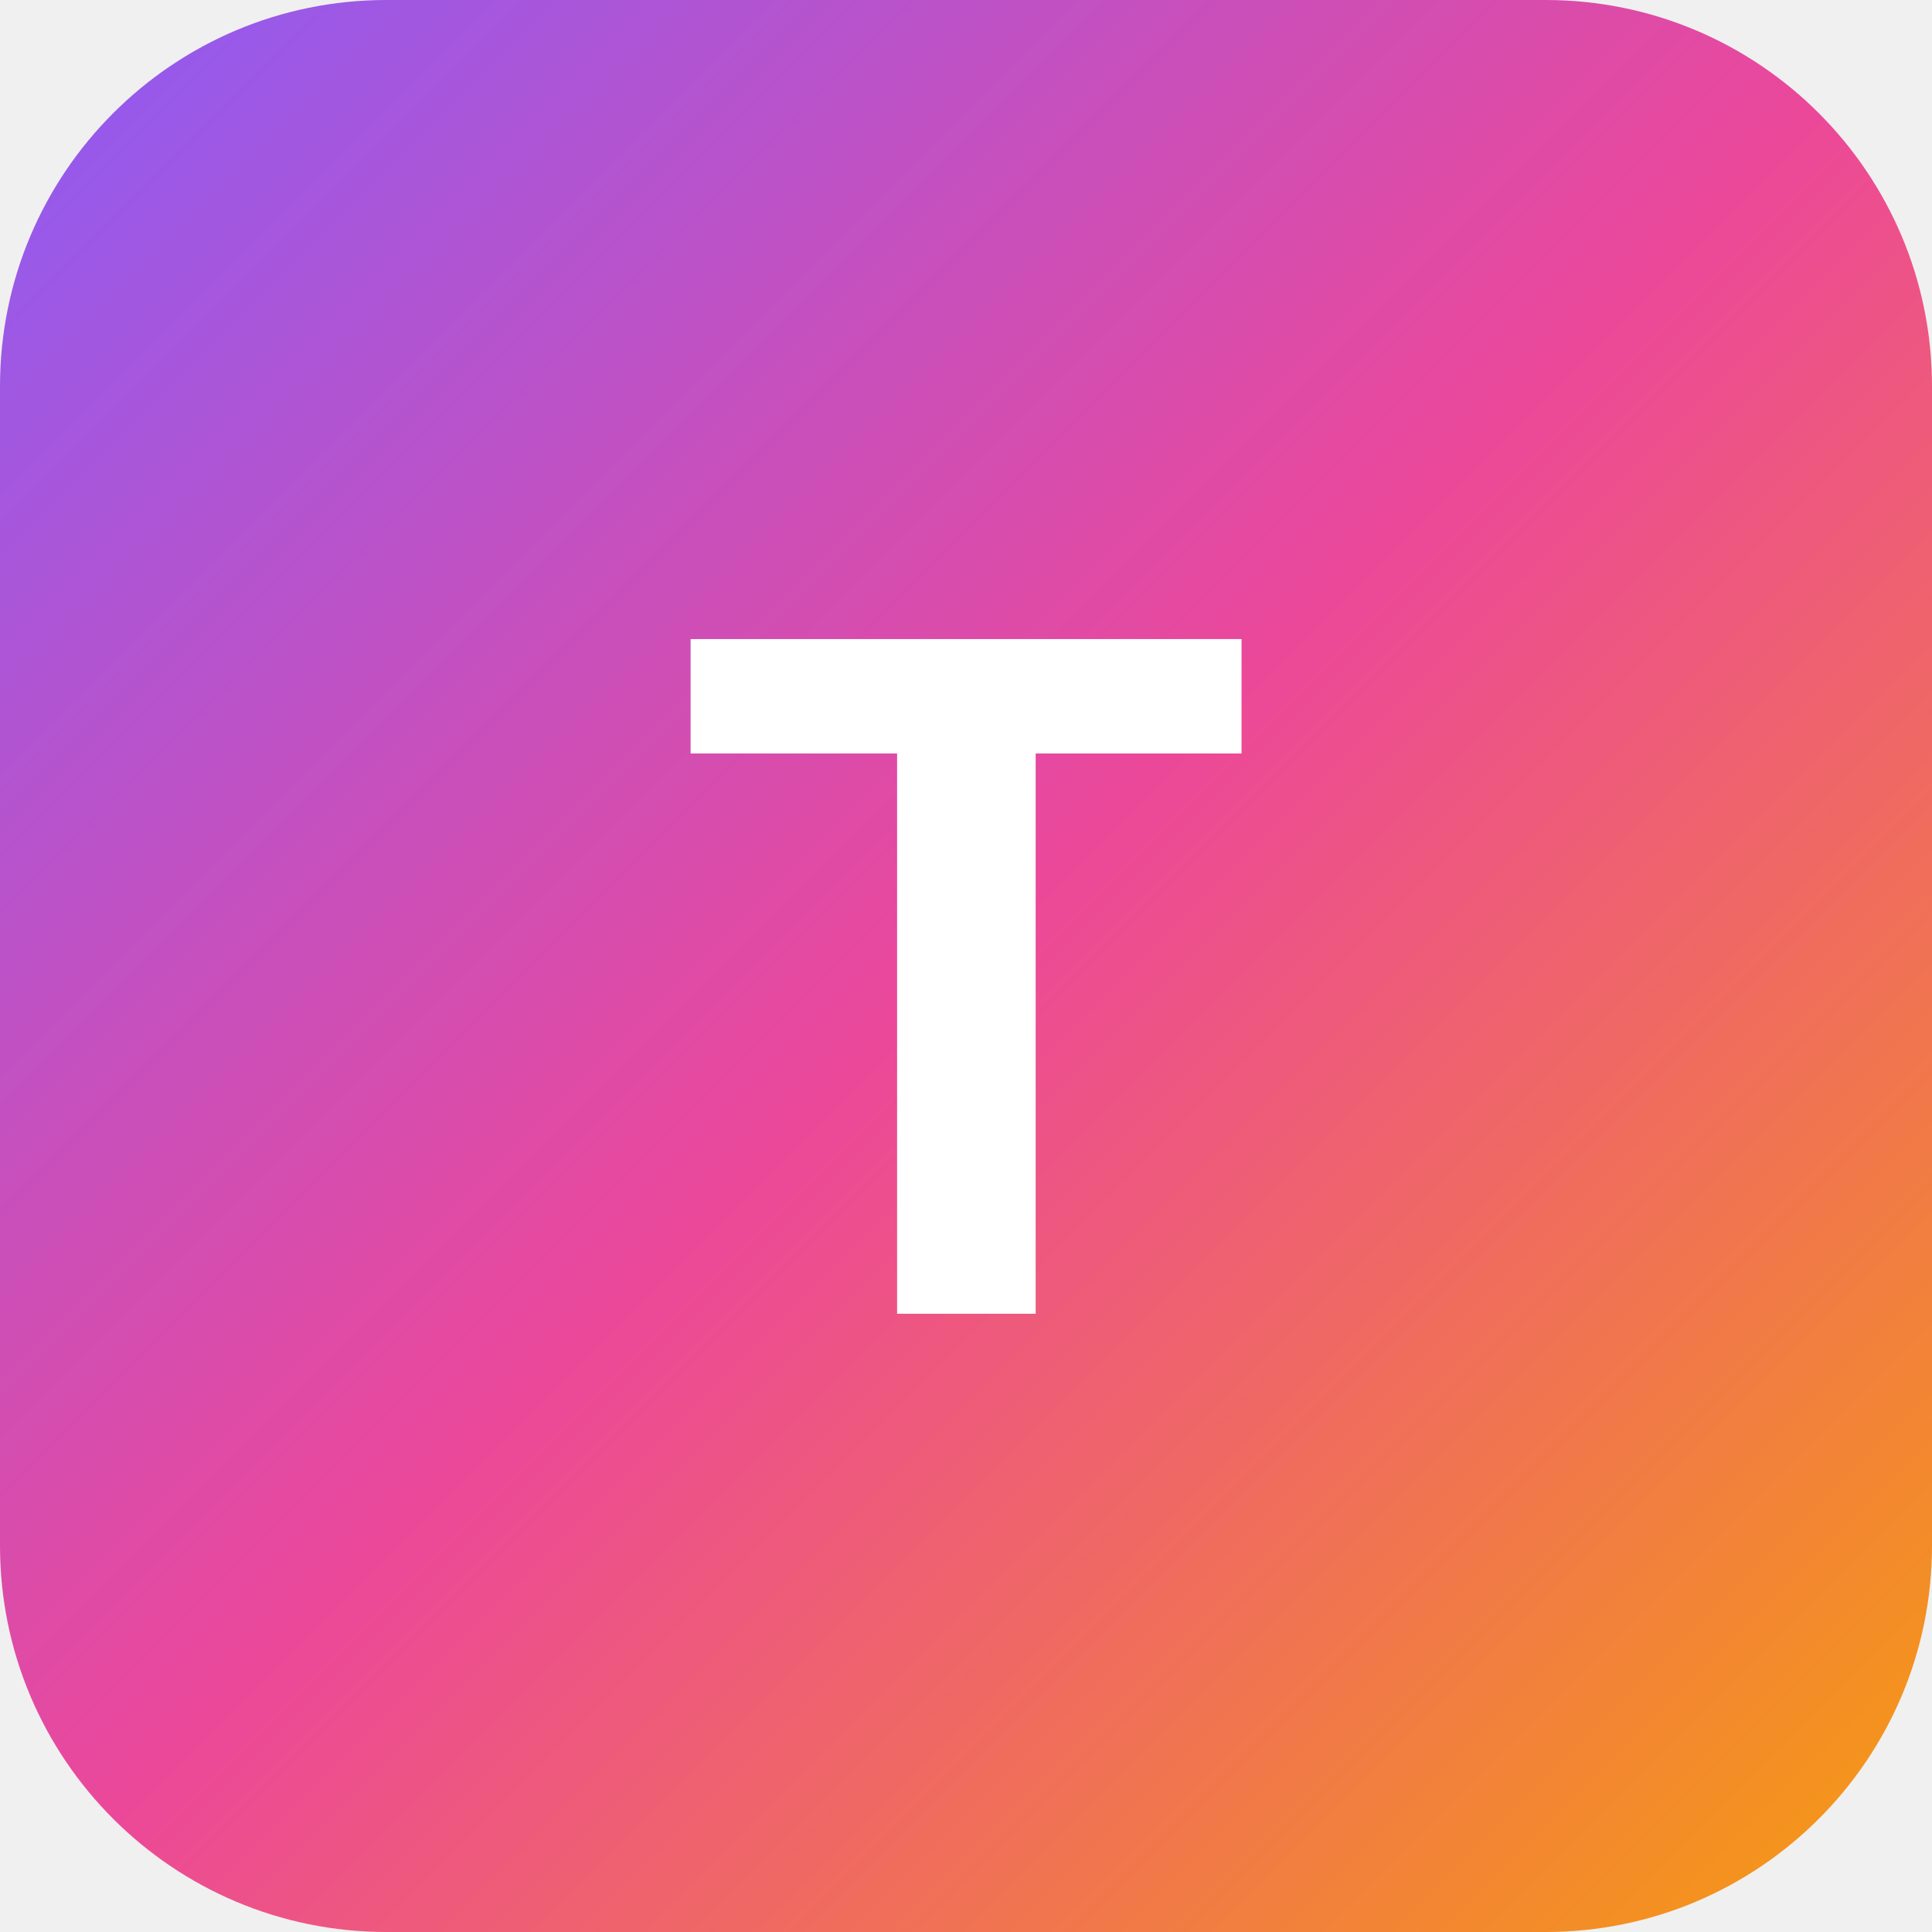
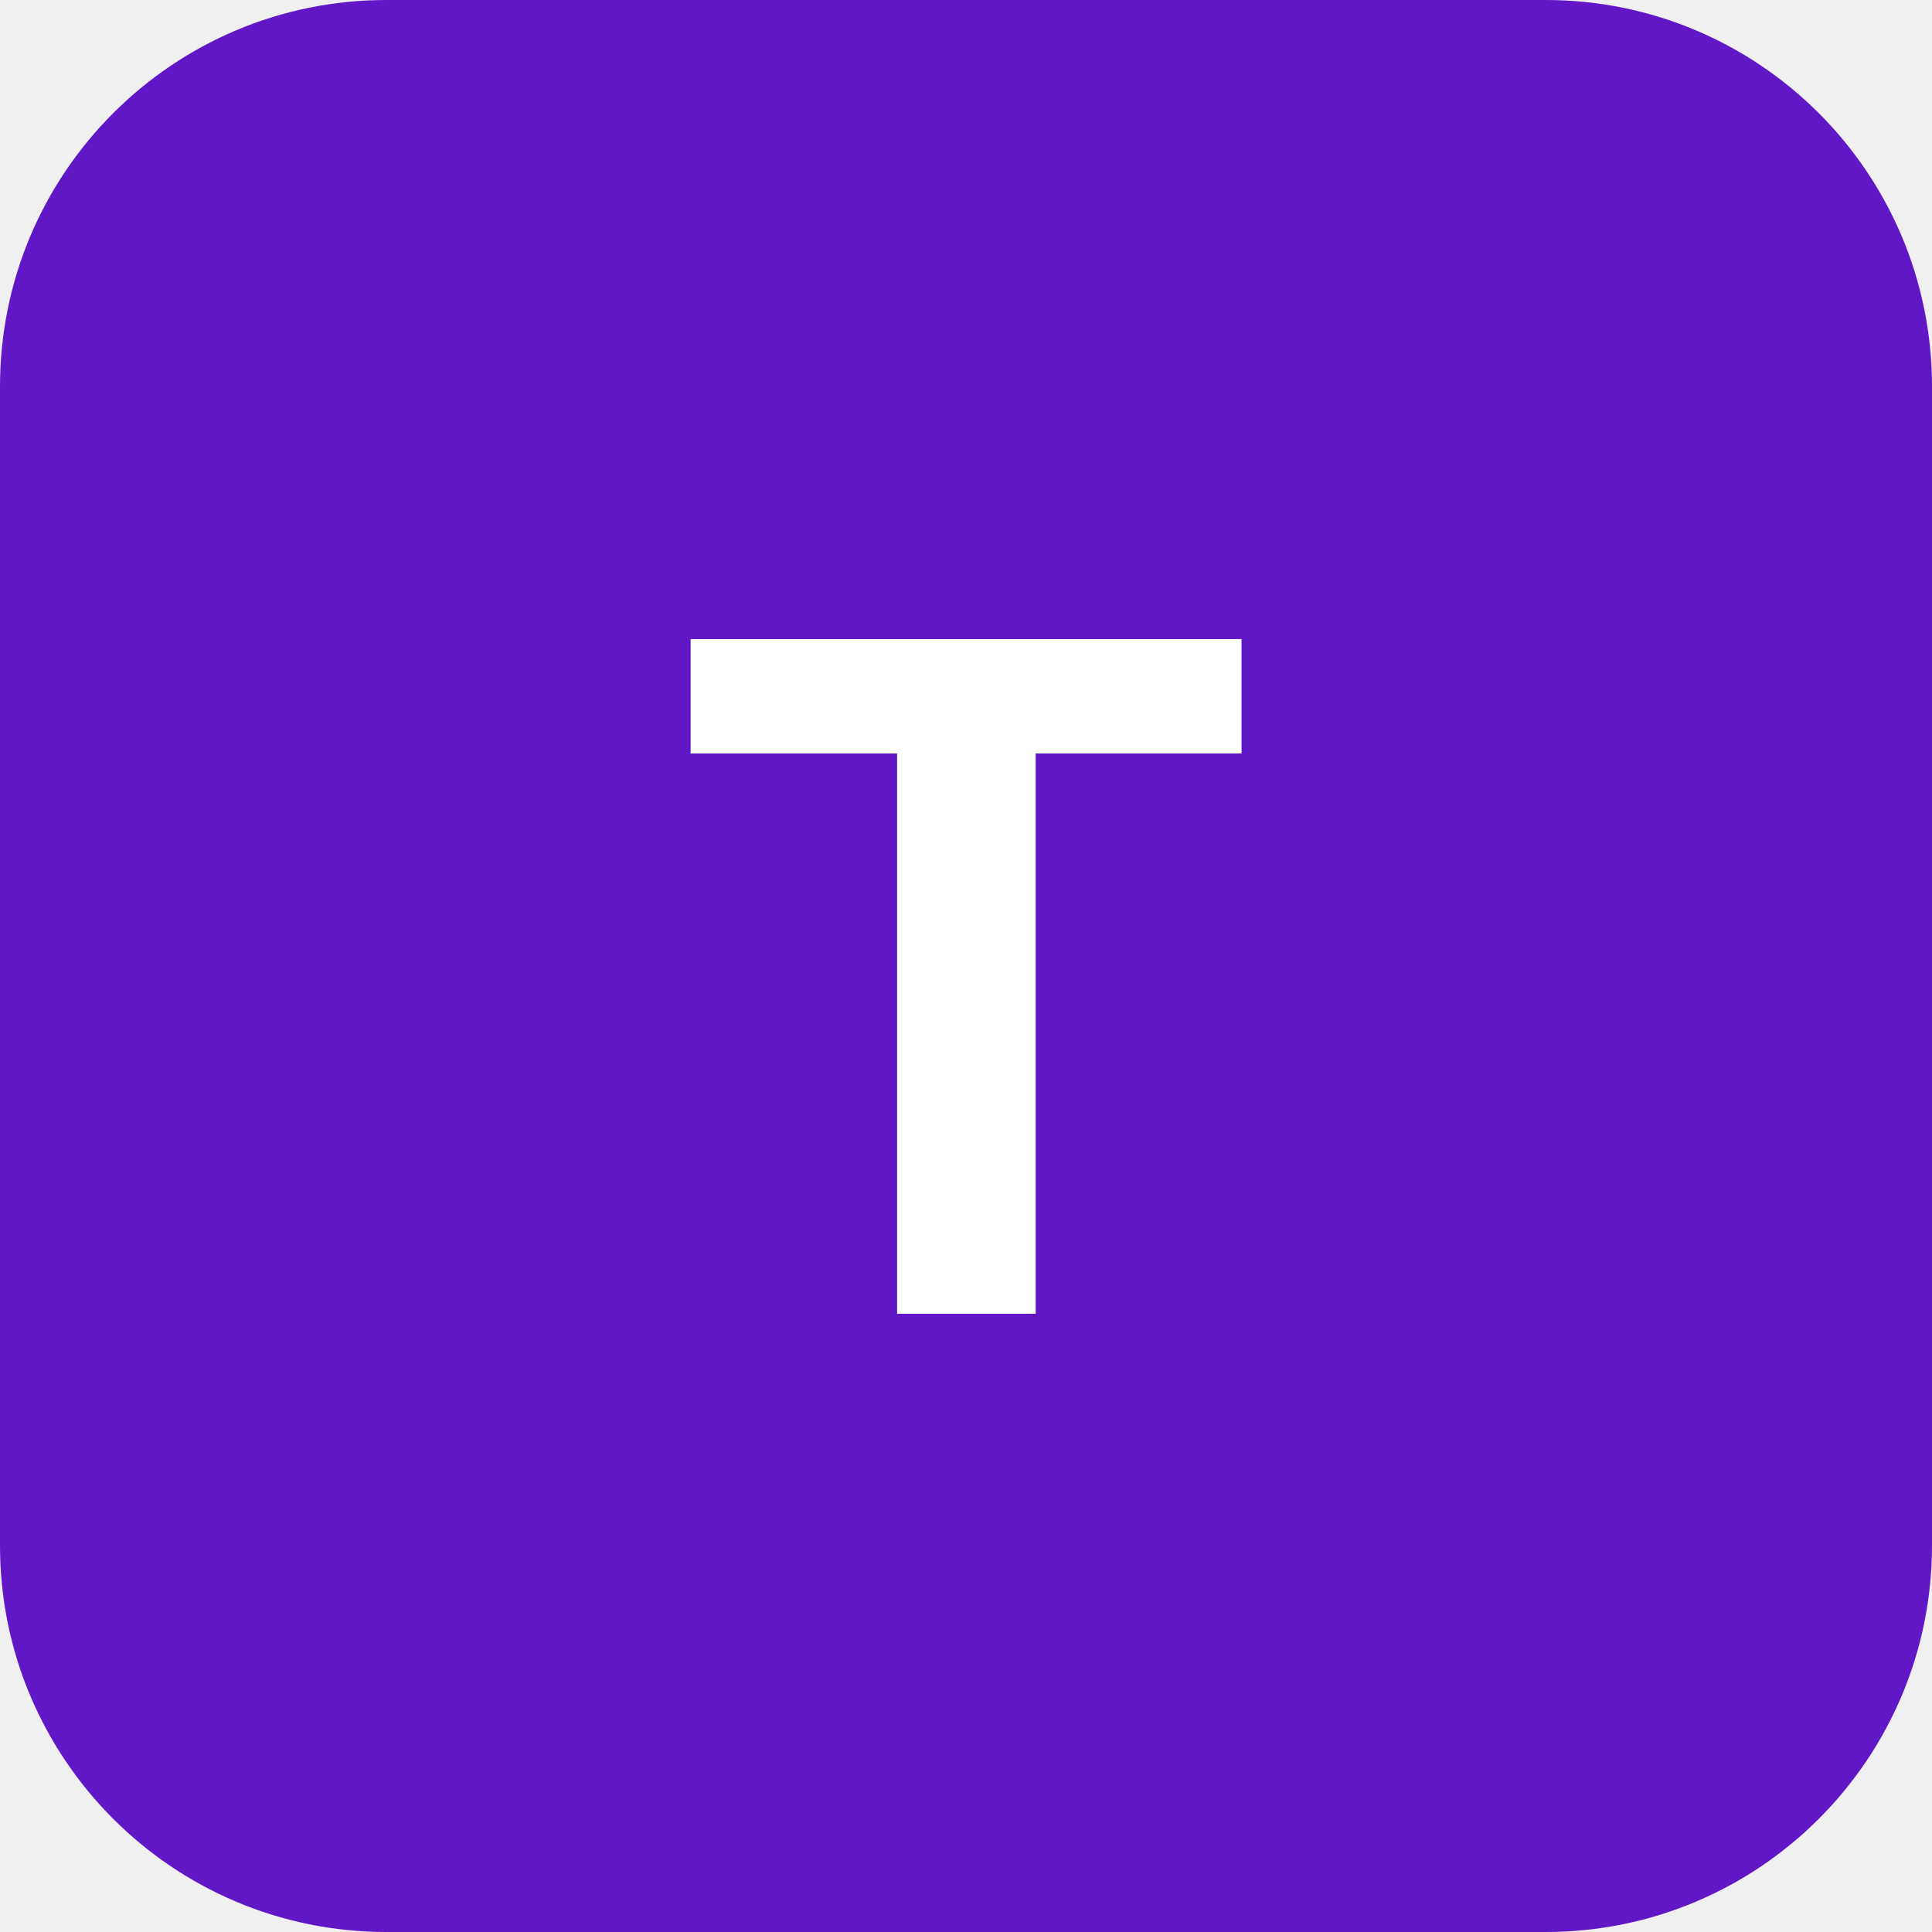
<svg xmlns="http://www.w3.org/2000/svg" viewBox="0 0 100 100">
-   <defs>
-     <linearGradient id="grad" x1="0%" y1="0%" x2="100%" y2="100%">
-       <stop offset="0%" style="stop-color:#8B5CF6;stop-opacity:1" />
-       <stop offset="50%" style="stop-color:#EC4899;stop-opacity:1" />
-       <stop offset="100%" style="stop-color:#F59E0B;stop-opacity:1" />
-     </linearGradient>
-   </defs>
-   <rect width="100" height="100" rx="20" fill="url(#grad)" />
+   <rect width="100" height="100" rx="20" fill="#6217c7" />
  <text x="50" y="68" font-family="Inter, sans-serif" font-size="48" font-weight="700" fill="white" text-anchor="middle">T</text>
</svg>
